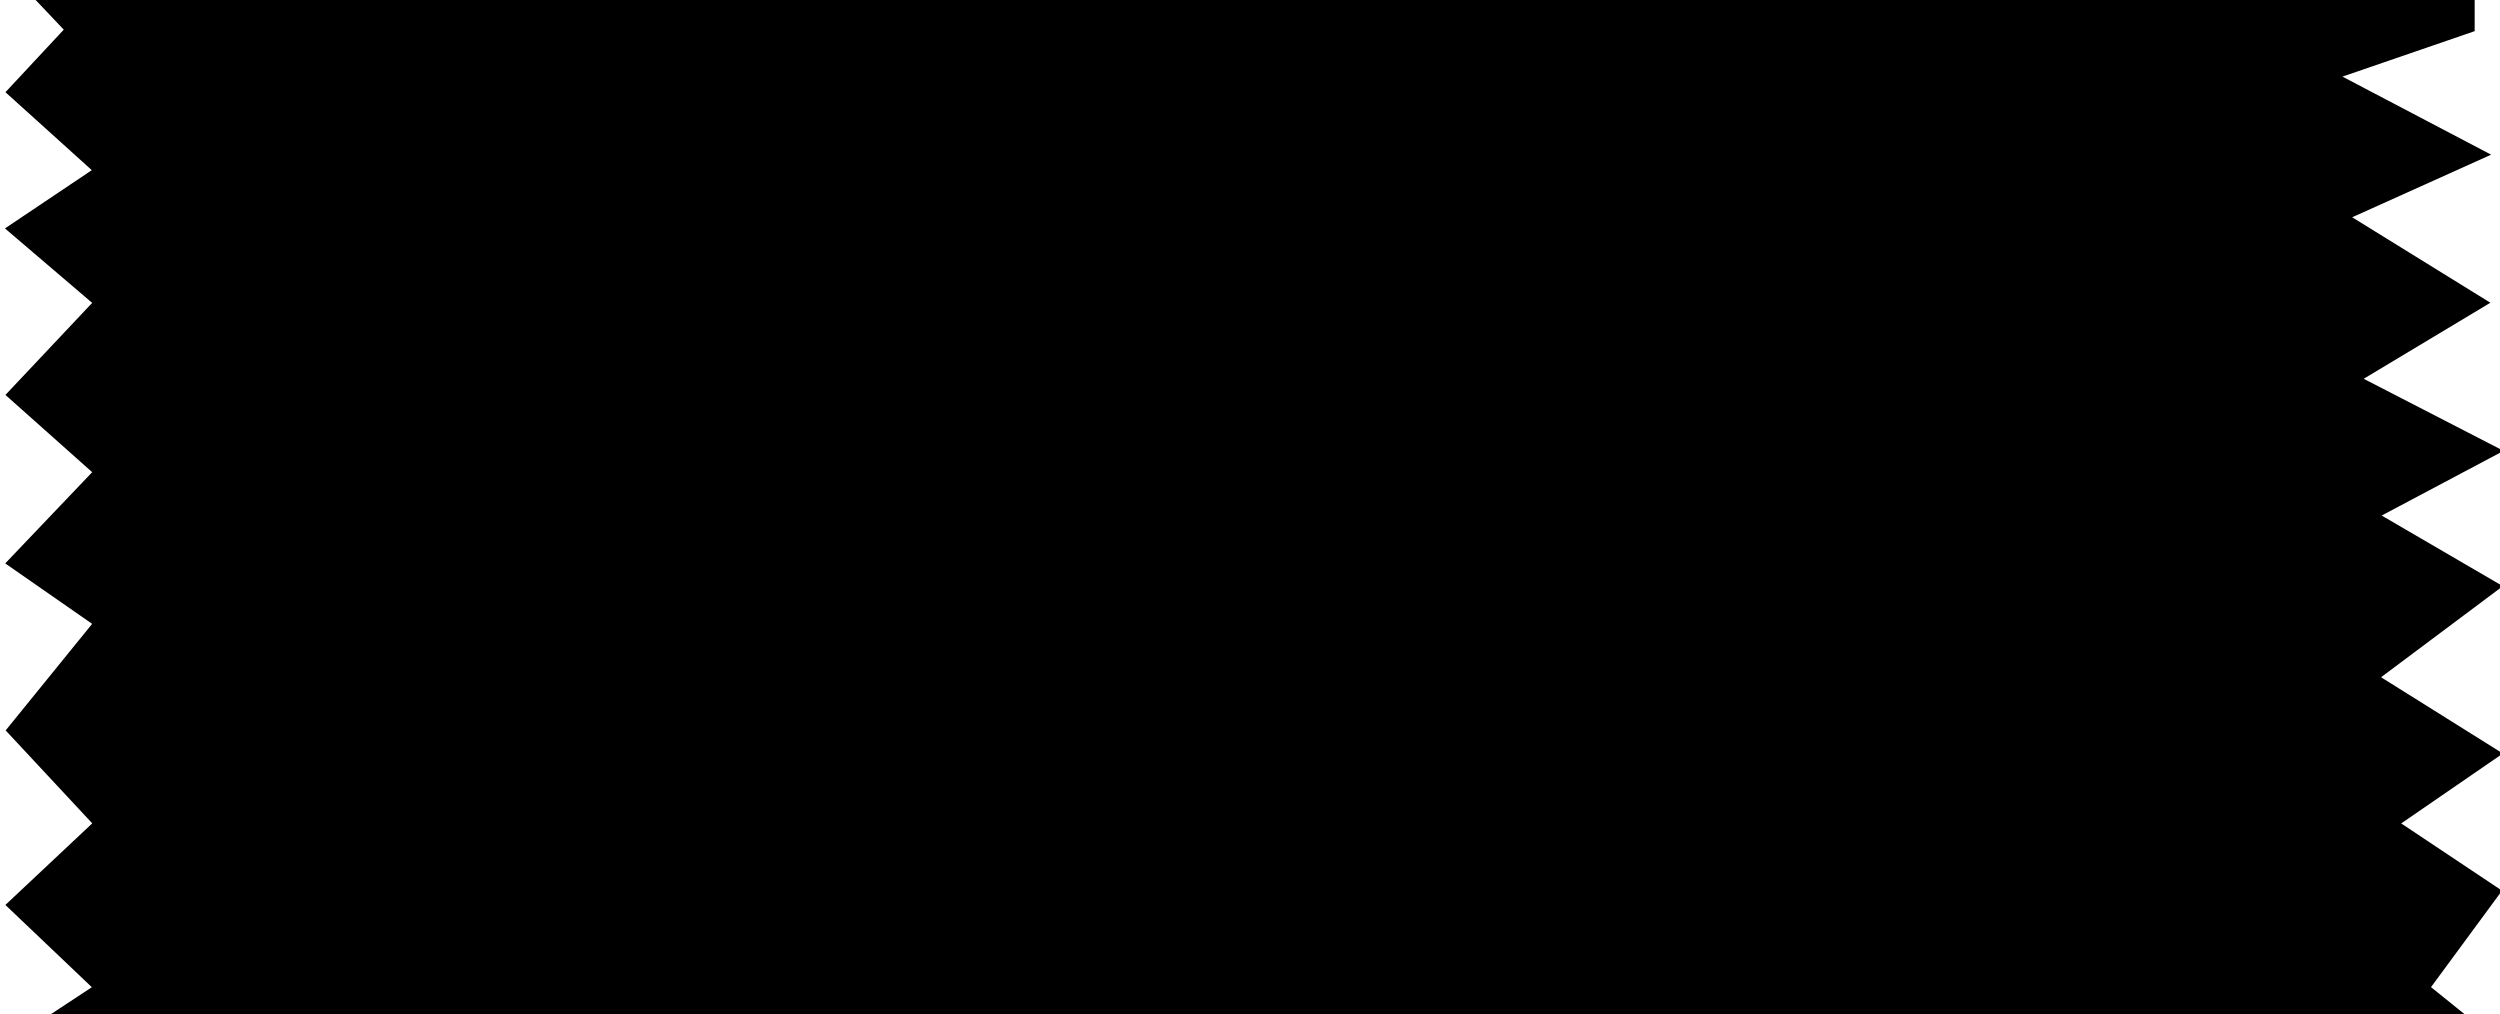
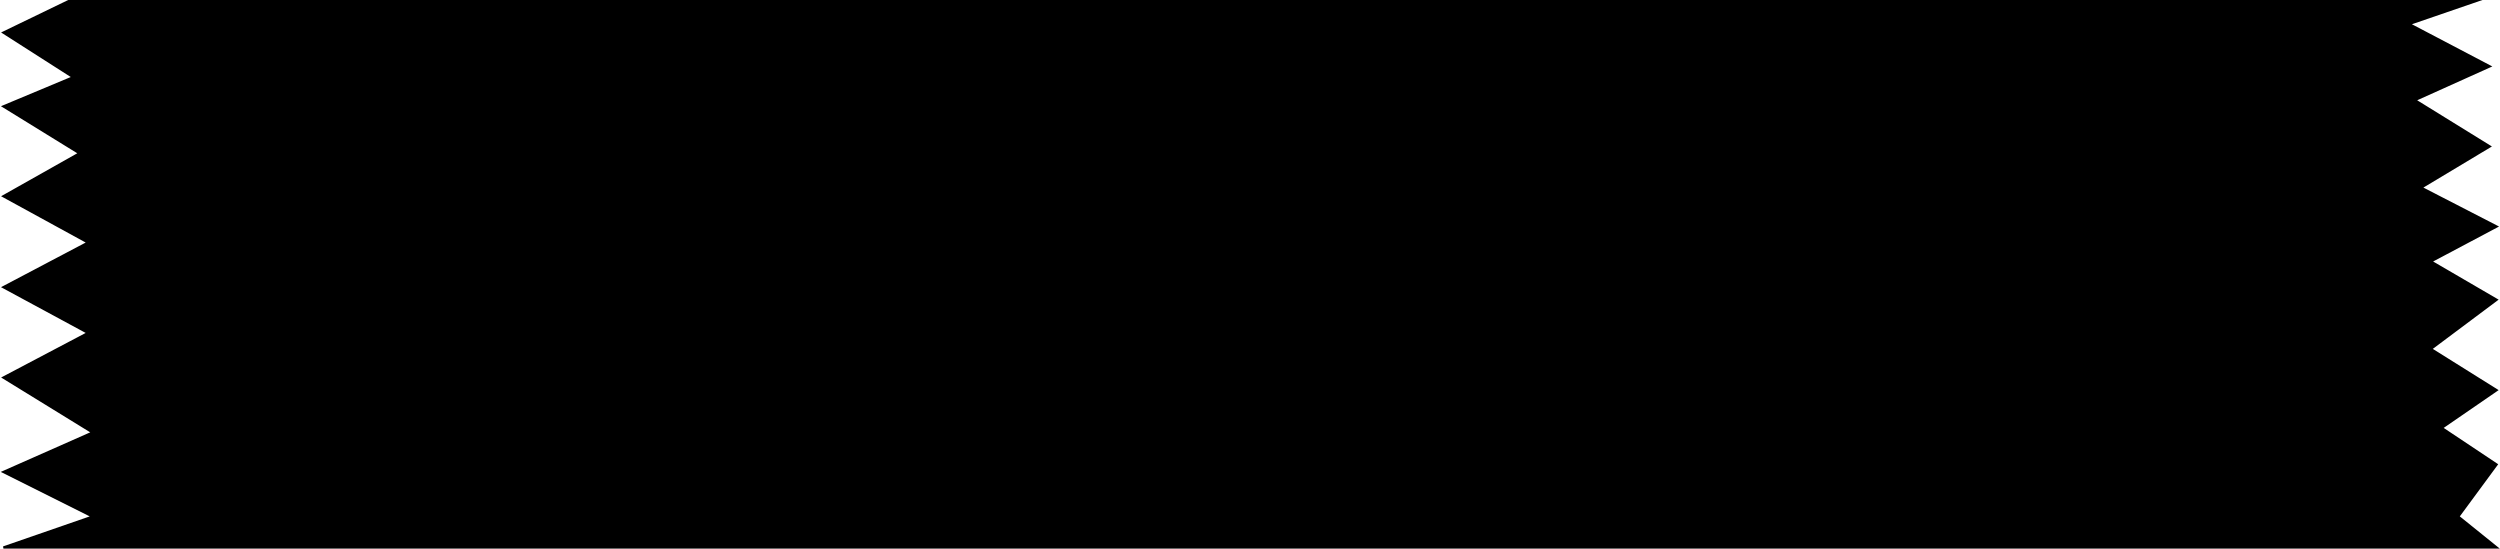
- <svg xmlns="http://www.w3.org/2000/svg" width="1181" height="479" viewBox="0 0 1181 479" fill="none">
-   <path d="M4 43.5L31.5 14L4 -15L1168.5 -3.5V14L1104.5 36L1175 73L1109.5 102.5L1175 143L1115 179L1181 213L1123.5 243.5L1181 277L1123.5 320L1181 356L1133 389L1181 421L1147.5 466.5L1181 493.5H4L45 466.5L4 427.5L45 389L4 345L45 294.5L4 266L45 223L4 186.5L45 143L4 108L45 80.5L4 43.5Z" fill="black" stroke="black" stroke-width="2" />
+ <svg xmlns="http://www.w3.org/2000/svg" width="2185" height="479" viewBox="0 0 2185 479" fill="none">
+   <path d="M3 28.5L64 -1L3 -30L2169.5 -18.5V-1L2105.5 21L2176 58L2110.5 87.5L2176 128L2116 164L2182 198L2124.5 228.5L2182 262L2124.5 305L2182 341L2134 374L2182 406L2148.5 451.5L2182 478.5H3L81 451.5L3 412.5L81 378L3 330L77 291L3 251L77 212L3 171.5L69.5 134L3 93L64 67.5L3 28.5Z" fill="black" stroke="black" stroke-width="2" />
</svg>
